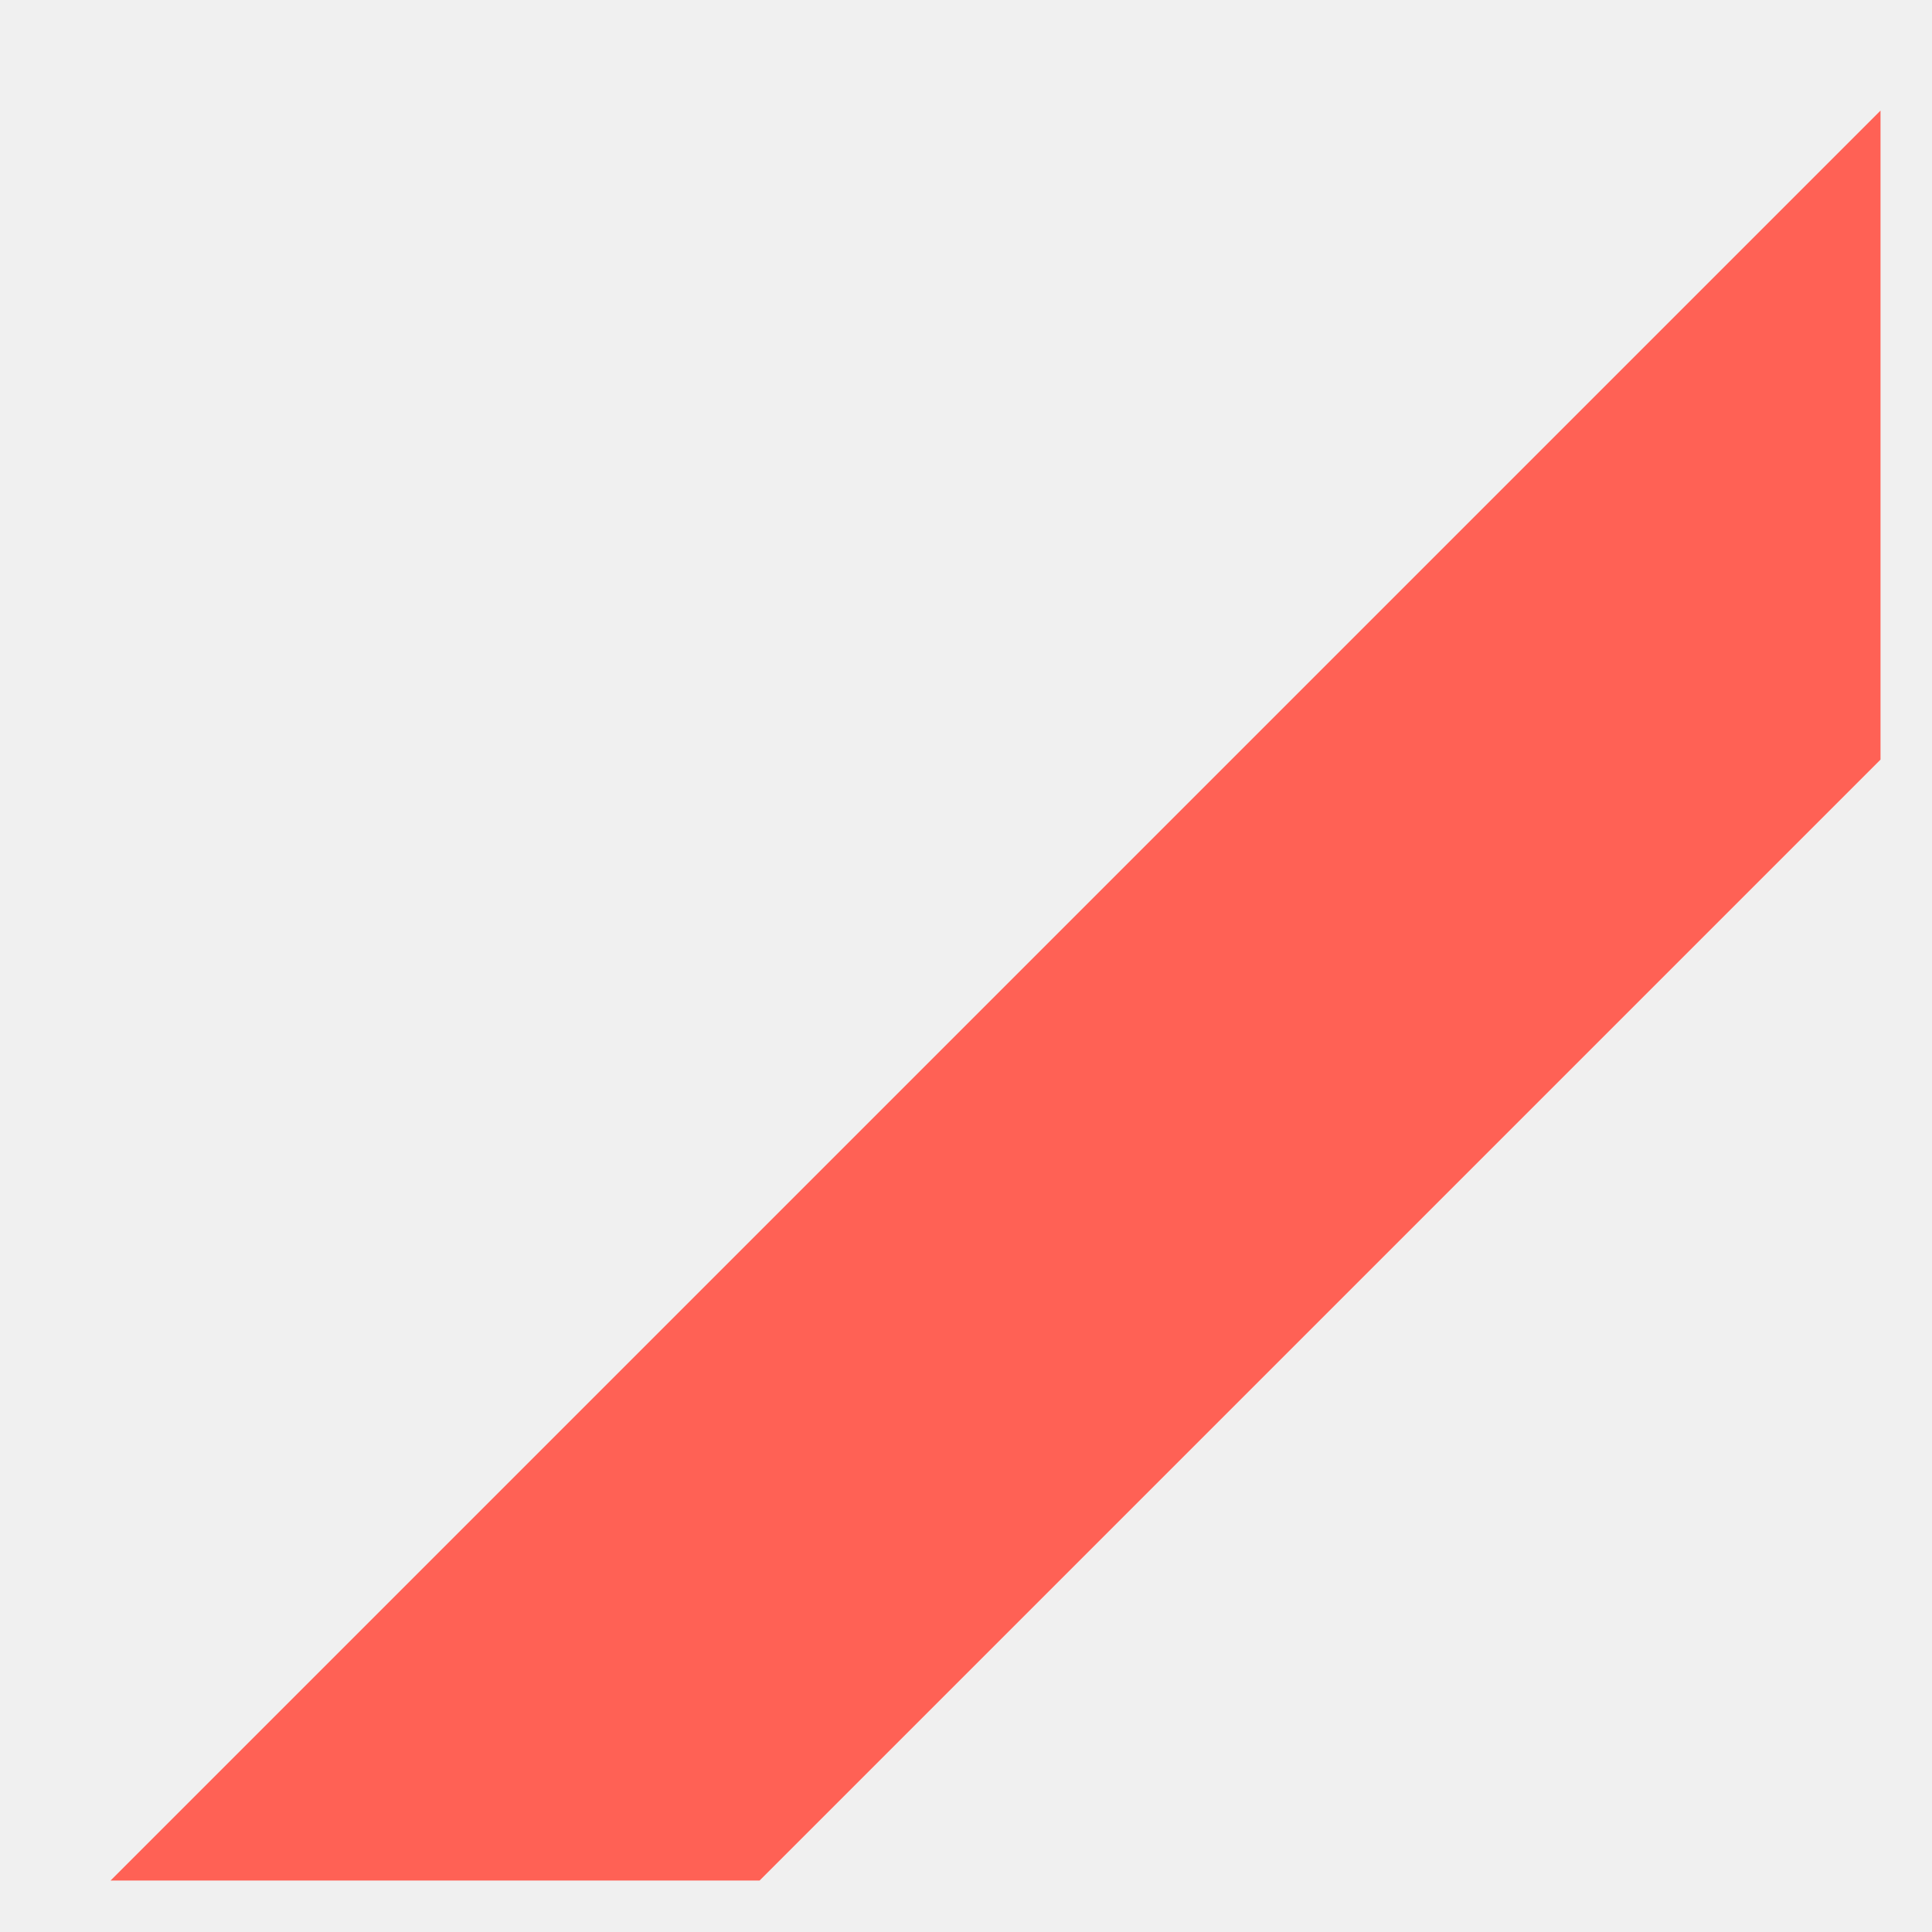
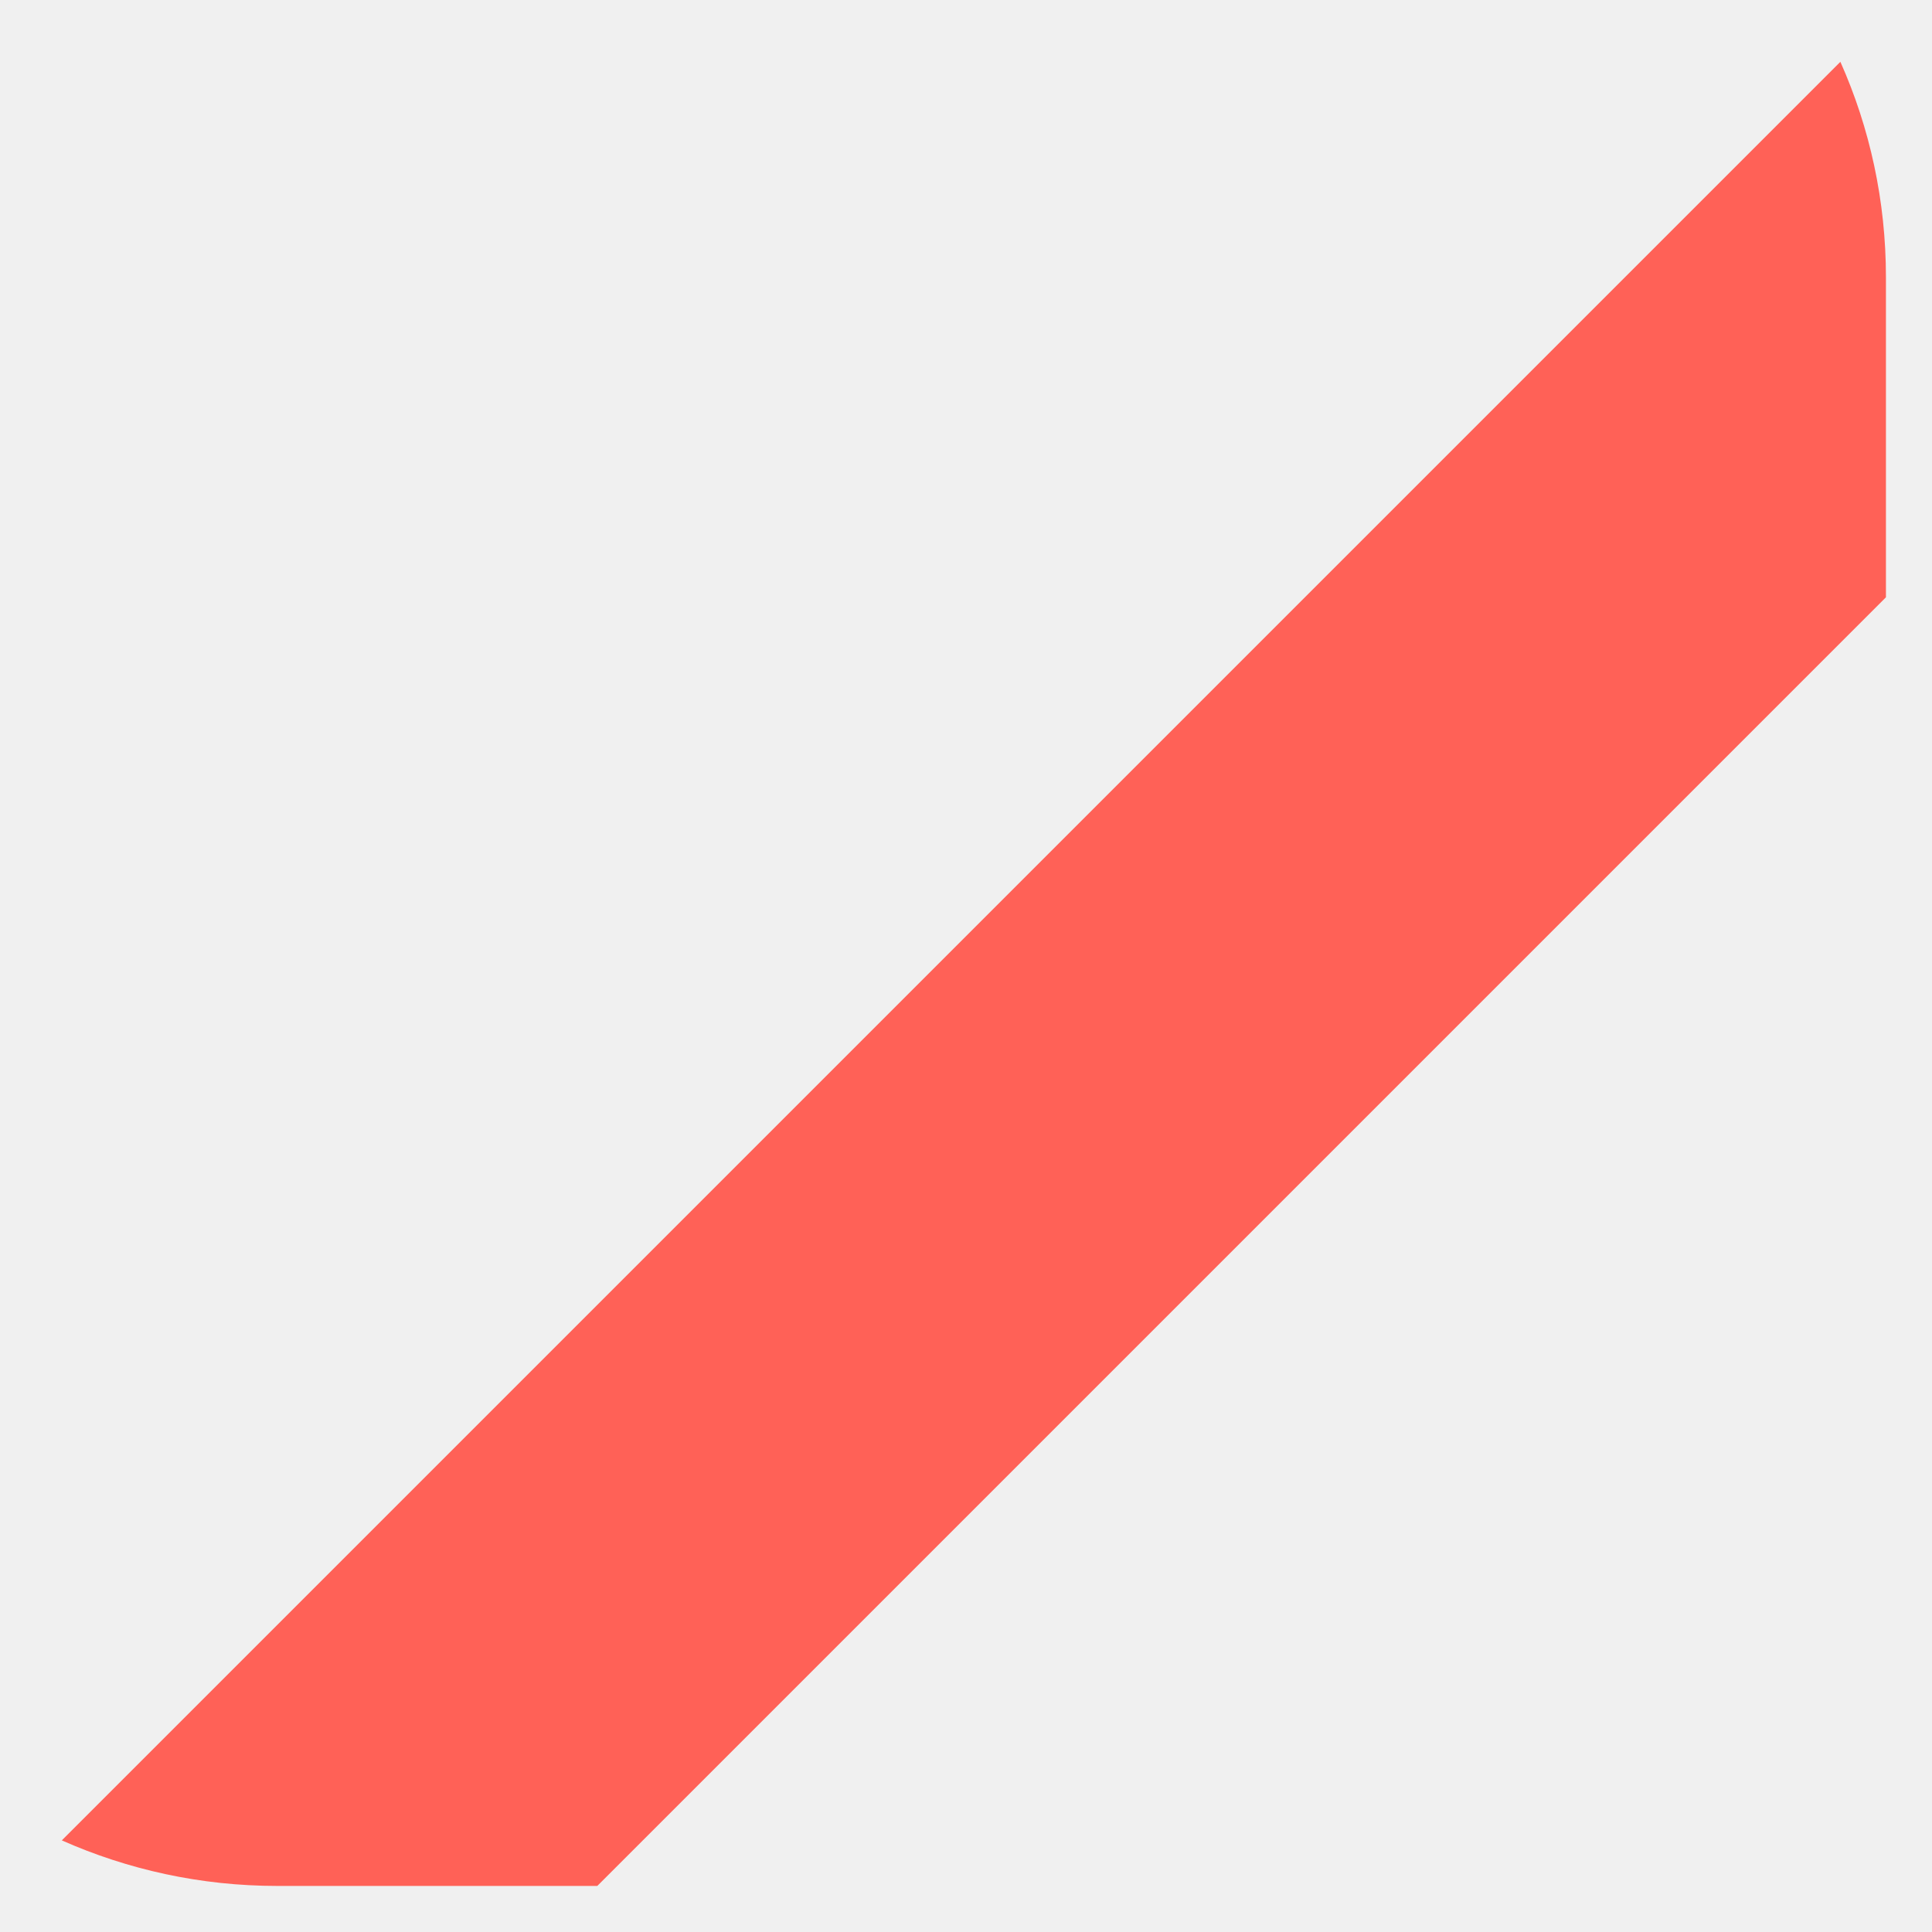
- <svg xmlns="http://www.w3.org/2000/svg" version="1.1" width="17px" height="17px">
+ <svg xmlns="http://www.w3.org/2000/svg" version="1.1" width="19px" height="19px">
  <defs>
    <pattern id="BGPattern" patternUnits="userSpaceOnUse" alignment="0 0" imageRepeat="None" />
-     <mask fill="white" id="Clip3504">
-       <path d="M 0.973 16.547  L 6.684 16.547  L 16.547 6.684  L 16.547 0.973  L 0.973 16.547  Z " fill-rule="evenodd" />
+     <mask fill="white" id="Clip4612">
+       <path d="M 18.547 5.874  L 18.547 2.727  C 18.547 1.974  18.388 1.257  18.099 0.608  L 0.608 18.099  C 1.257 18.387  1.974 18.547  2.727 18.547  L 5.874 18.547  L 18.547 5.874  Z " fill-rule="evenodd" />
    </mask>
  </defs>
-   <g transform="matrix(1 0 0 1 -97 -1348 )">
-     <path d="M 0.973 16.547  L 6.684 16.547  L 16.547 6.684  L 16.547 0.973  L 0.973 16.547  Z " fill-rule="nonzero" fill="rgba(255, 97, 85, 1)" stroke="none" transform="matrix(1 0 0 1 97 1348 )" class="fill" />
-     <path d="M 0.973 16.547  L 6.684 16.547  L 16.547 6.684  L 16.547 0.973  L 0.973 16.547  Z " stroke-width="0" stroke-dasharray="0" stroke="rgba(255, 255, 255, 0)" fill="none" transform="matrix(1 0 0 1 97 1348 )" class="stroke" mask="url(#Clip3504)" />
+   <g transform="matrix(1 0 0 1 -95 -1346 )">
+     <path d="M 18.547 5.874  L 18.547 2.727  C 18.547 1.974  18.388 1.257  18.099 0.608  L 0.608 18.099  C 1.257 18.387  1.974 18.547  2.727 18.547  L 5.874 18.547  L 18.547 5.874  Z " fill-rule="nonzero" fill="rgba(255, 97, 87, 1)" stroke="none" transform="matrix(1 0 0 1 95 1346 )" class="fill" />
+     <path d="M 18.547 5.874  L 18.547 2.727  C 18.547 1.974  18.388 1.257  18.099 0.608  L 0.608 18.099  C 1.257 18.387  1.974 18.547  2.727 18.547  L 5.874 18.547  L 18.547 5.874  Z " stroke-width="0" stroke-dasharray="0" stroke="rgba(255, 255, 255, 0)" fill="none" transform="matrix(1 0 0 1 95 1346 )" class="stroke" mask="url(#Clip4612)" />
  </g>
</svg>
